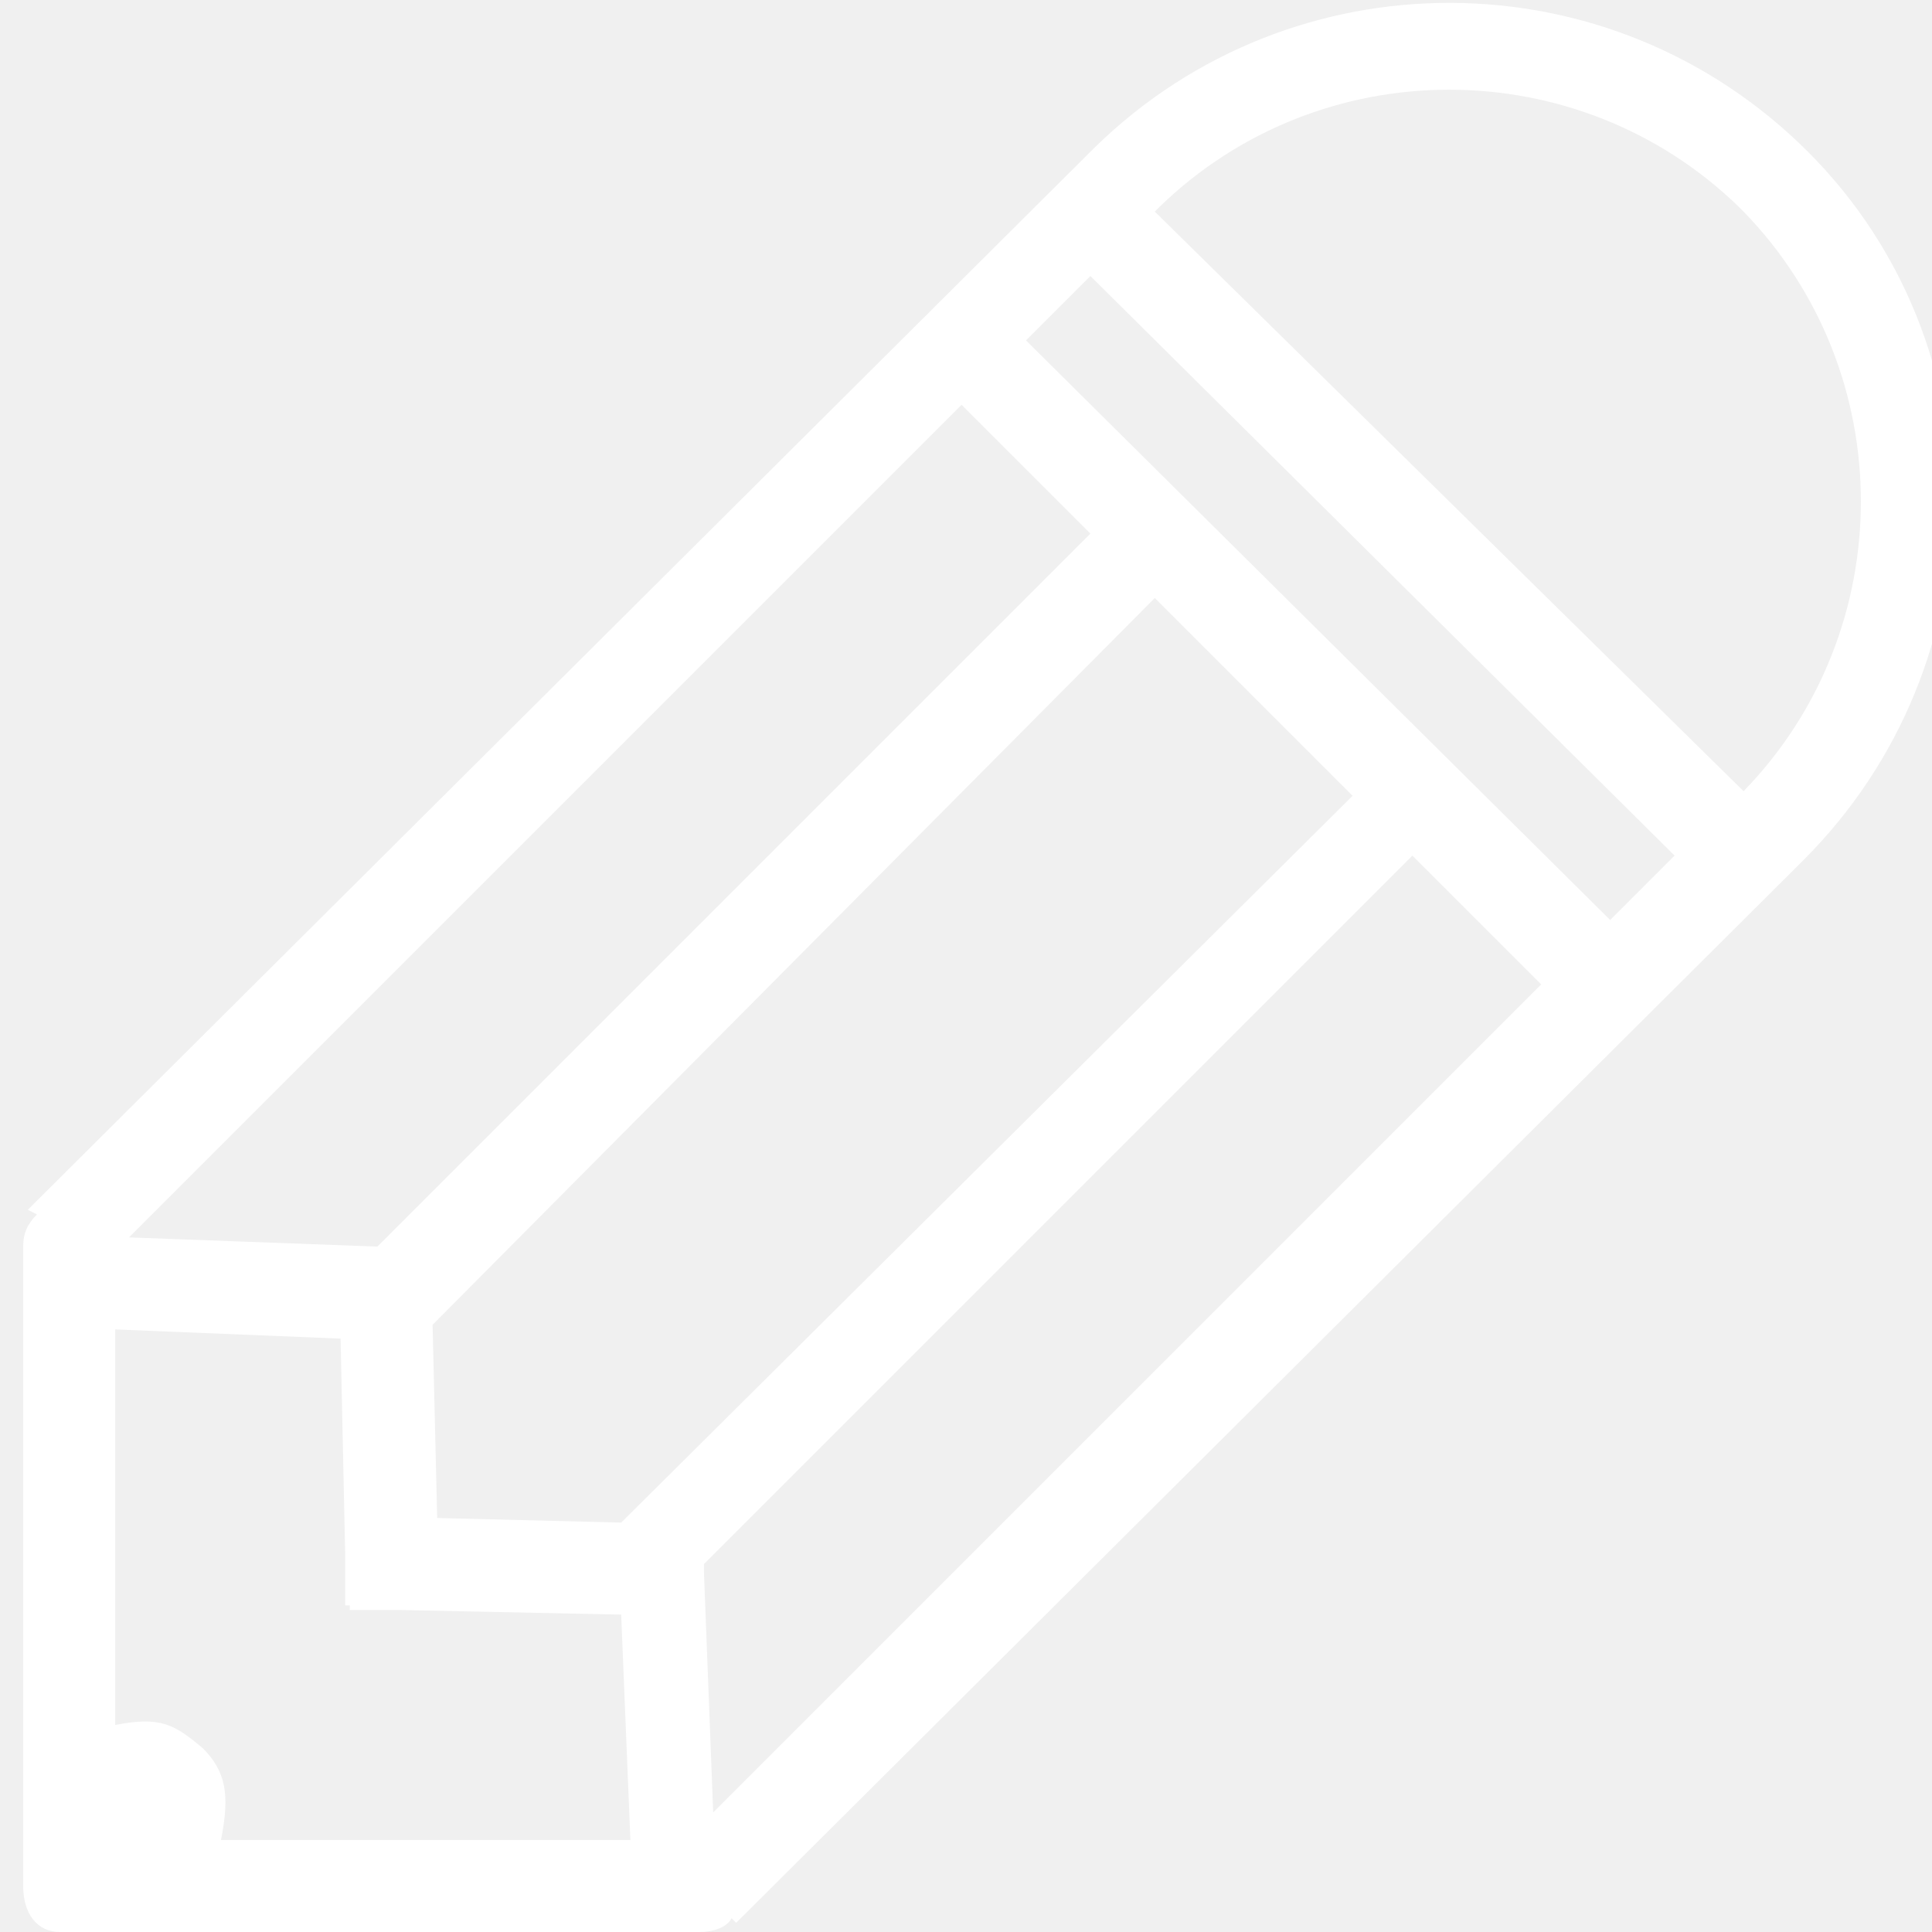
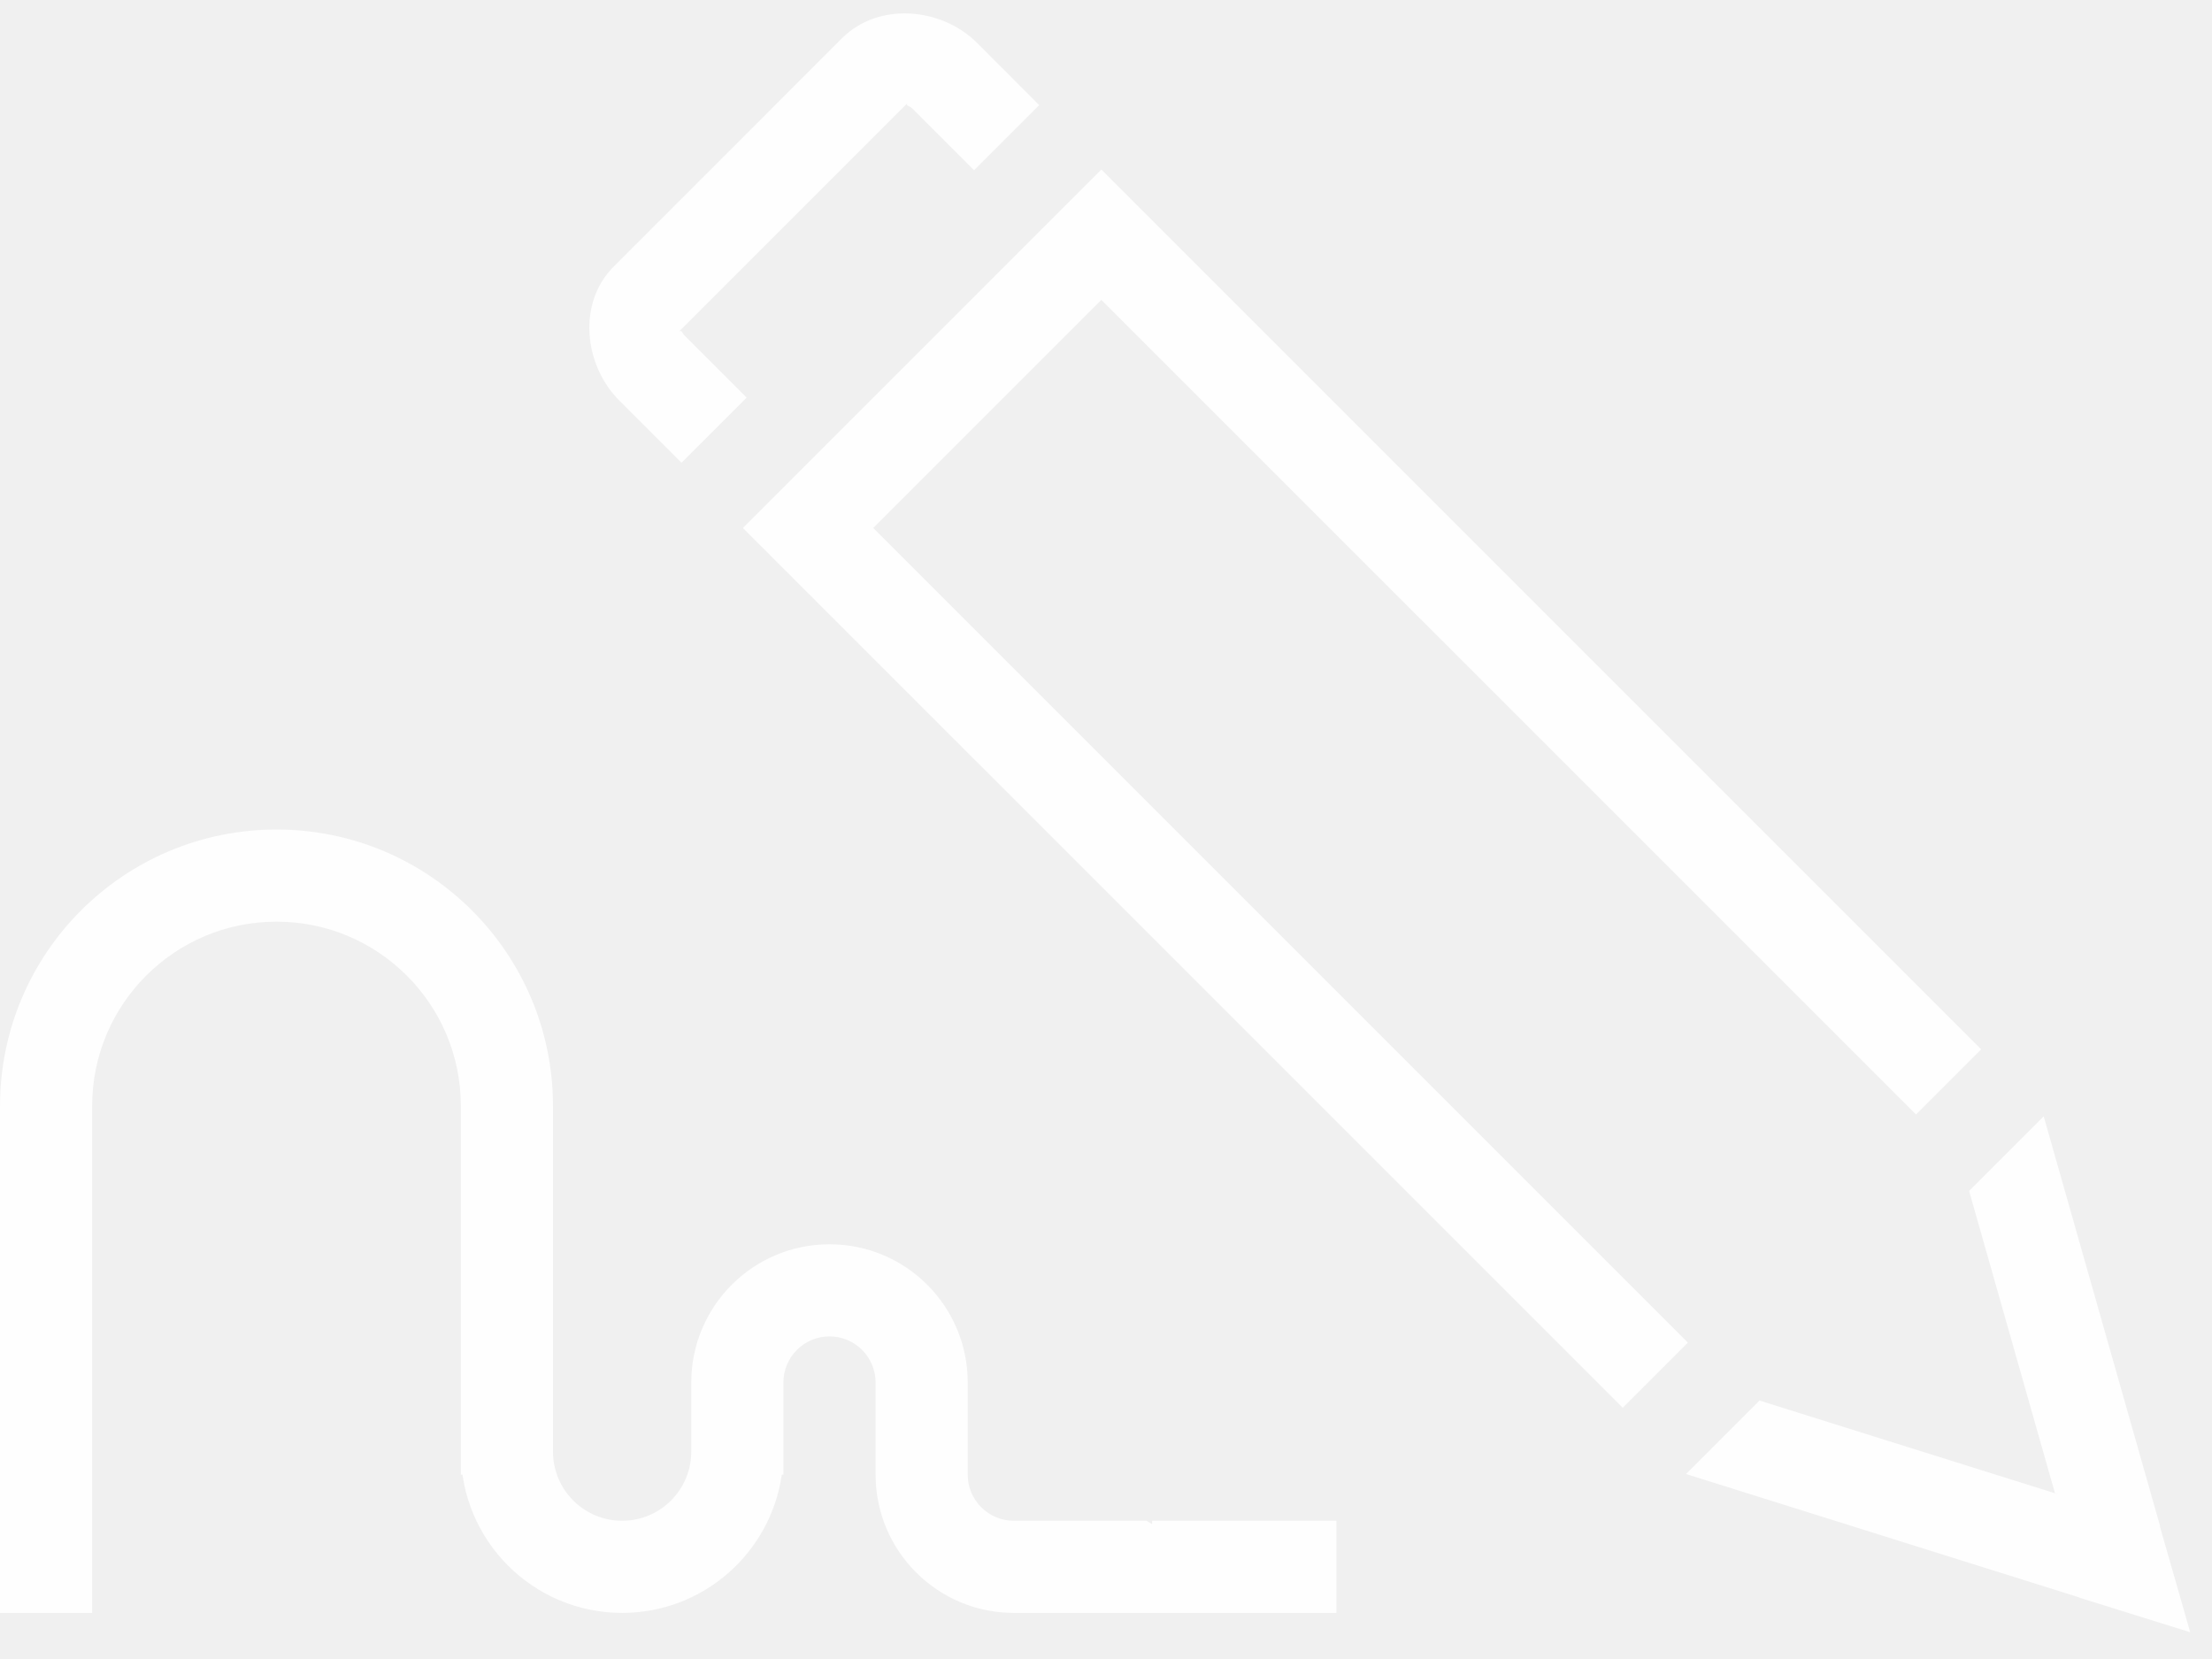
- <svg xmlns="http://www.w3.org/2000/svg" version="1.1" preserveAspectRatio="none" viewBox="-0.504 0 42 42" class="ng-element" data-id="2b7eaefd4cc4c73992cb0b181003340f" style="fill: rgb(255, 255, 255); width: 38px; height: 38px; pointer-events: all;">
-   <path d="M38.8,3.3L38.8,3.3c-4.3-4.3-11.2-4.3-15.5-0.1L0.1,26.3l0.2,0.1C0.1,26.6,0,26.8,0,27.1V41C0,41.6,0.3,42,0.8,42h13.9  c0.3,0,0.6-0.1,0.7-0.3l0.1,0.1l23.2-23.1C43,14.4,43,7.5,38.8,3.3z M3.9,38C3.3,37.5,3,37.3,2,37.5v-8.6l4.9,0.2L7,33.8L7,34.9  l0.1,0l0,0.1l1.1,0l4.8,0.1l0.2,4.9H4.3C4.5,39,4.4,38.5,3.9,38z M28.9,17.3L13,33.1L9,33l-0.1-4.2L24.6,13L28.9,17.3z M15.5,38.9  C15.5,39,15.5,39,15.5,38.9c-0.2,0.2-0.4,0.4-0.5,0.5l-0.2-5.2l0-0.2l15.4-15.4l2.8,2.8L15.5,38.9L15.5,38.9  C15.6,38.9,15.6,38.9,15.5,38.9z M21.8,7.4L23.2,6l12.7,12.6l-1.4,1.4L21.8,7.4z M2.9,26.3C2.9,26.3,2.9,26.3,2.9,26.3L20.4,8.8  l2.8,2.8L7.7,27.1h0l-5.4-0.2C2.5,26.7,2.7,26.5,2.9,26.3z M37.4,17.2L37.4,17.2L24.6,4.6l0.1-0.1c3.5-3.4,9.1-3.4,12.6,0l0.1,0.1  C40.8,8.1,40.8,13.7,37.4,17.2z" style="fill: rgb(255, 255, 255);" />
-   <g />
+ <svg xmlns="http://www.w3.org/2000/svg" width="48px" height="36px" viewBox="0 0 48 36" version="1.1">
+   <defs />
+   <g id="Symbols" stroke="none" stroke-width="1" fill="none" fill-rule="evenodd" opacity="0.9">
+     <g id="menuitem" transform="translate(-31, -22)" fill-rule="nonzero" fill="#FFFFFF">
+       <g id="icon_Allkiri" transform="translate(31, 20)">
+         <path d="M44.595,34.414 L44.594,34.407 L44.661,34.424 L44.592,34.403 L42.729,27.843 L44.348,26.223 L46.875,35.119 L46.868,35.117 L47.528,37.42 L45.129,36.672 L45.128,36.667 L36.585,33.986 L38.181,32.391 L44.592,34.403 L44.595,34.414 Z M21.137,5.694 L19.79,4.348 C19.739,4.297 19.638,4.292 19.691,4.239 L14.728,9.202 C14.791,9.139 14.796,9.221 14.856,9.282 L16.202,10.628 L14.788,12.042 L13.442,10.696 C12.661,9.915 12.533,8.569 13.314,7.788 L18.276,2.825 C19.058,2.044 20.424,2.152 21.205,2.933 L22.551,4.28 L21.137,5.694 Z M18.949,13.457 L36.627,31.134 L35.213,32.548 L16.121,13.457 L23.899,5.678 L42.991,24.77 L41.577,26.184 L23.899,8.507 L18.949,13.457 Z" id="Combined-Shape" />
+         <path d="M16.965,34 C16.722,35.696 15.263,37 13.5,37 C11.567,37 10,35.433 10,33.5 L12,33.5 C12,34.328 12.672,35 13.5,35 C14.328,35 15,34.328 15,33.5 L15,32 L17,32 L17,34 L16.965,34 Z M20.093,32 L21,32.568 L21,34 C21,34.552 21.448,35 22,35 L24.883,35 L28.077,37 L22,37 C20.343,37 19,35.657 19,34 L19,32 C19,31.448 18.552,31 18,31 C17.448,31 17,31.448 17,32 L15,32 C15,30.343 16.343,29 18,29 C19.657,29 21,30.343 21,32 L20.093,32 Z M0,26 C0,22.686 2.686,20 6,20 C9.314,20 12,22.686 12,26 L10,26 C10,23.791 8.209,22 6,22 C3.791,22 2,23.791 2,26 L0,26 Z M19,32 L21,32 L21,34 L19,34 L19,32 Z M25,35 L29,35 L29,37 L25,37 L25,35 Z M10,26 L12,26 L12,34 L10,34 L10,26 Z M0,26 L2,26 L2,37 L0,37 L0,26 Z" id="Combined-Shape" />
+       </g>
+     </g>
+   </g>
</svg>
